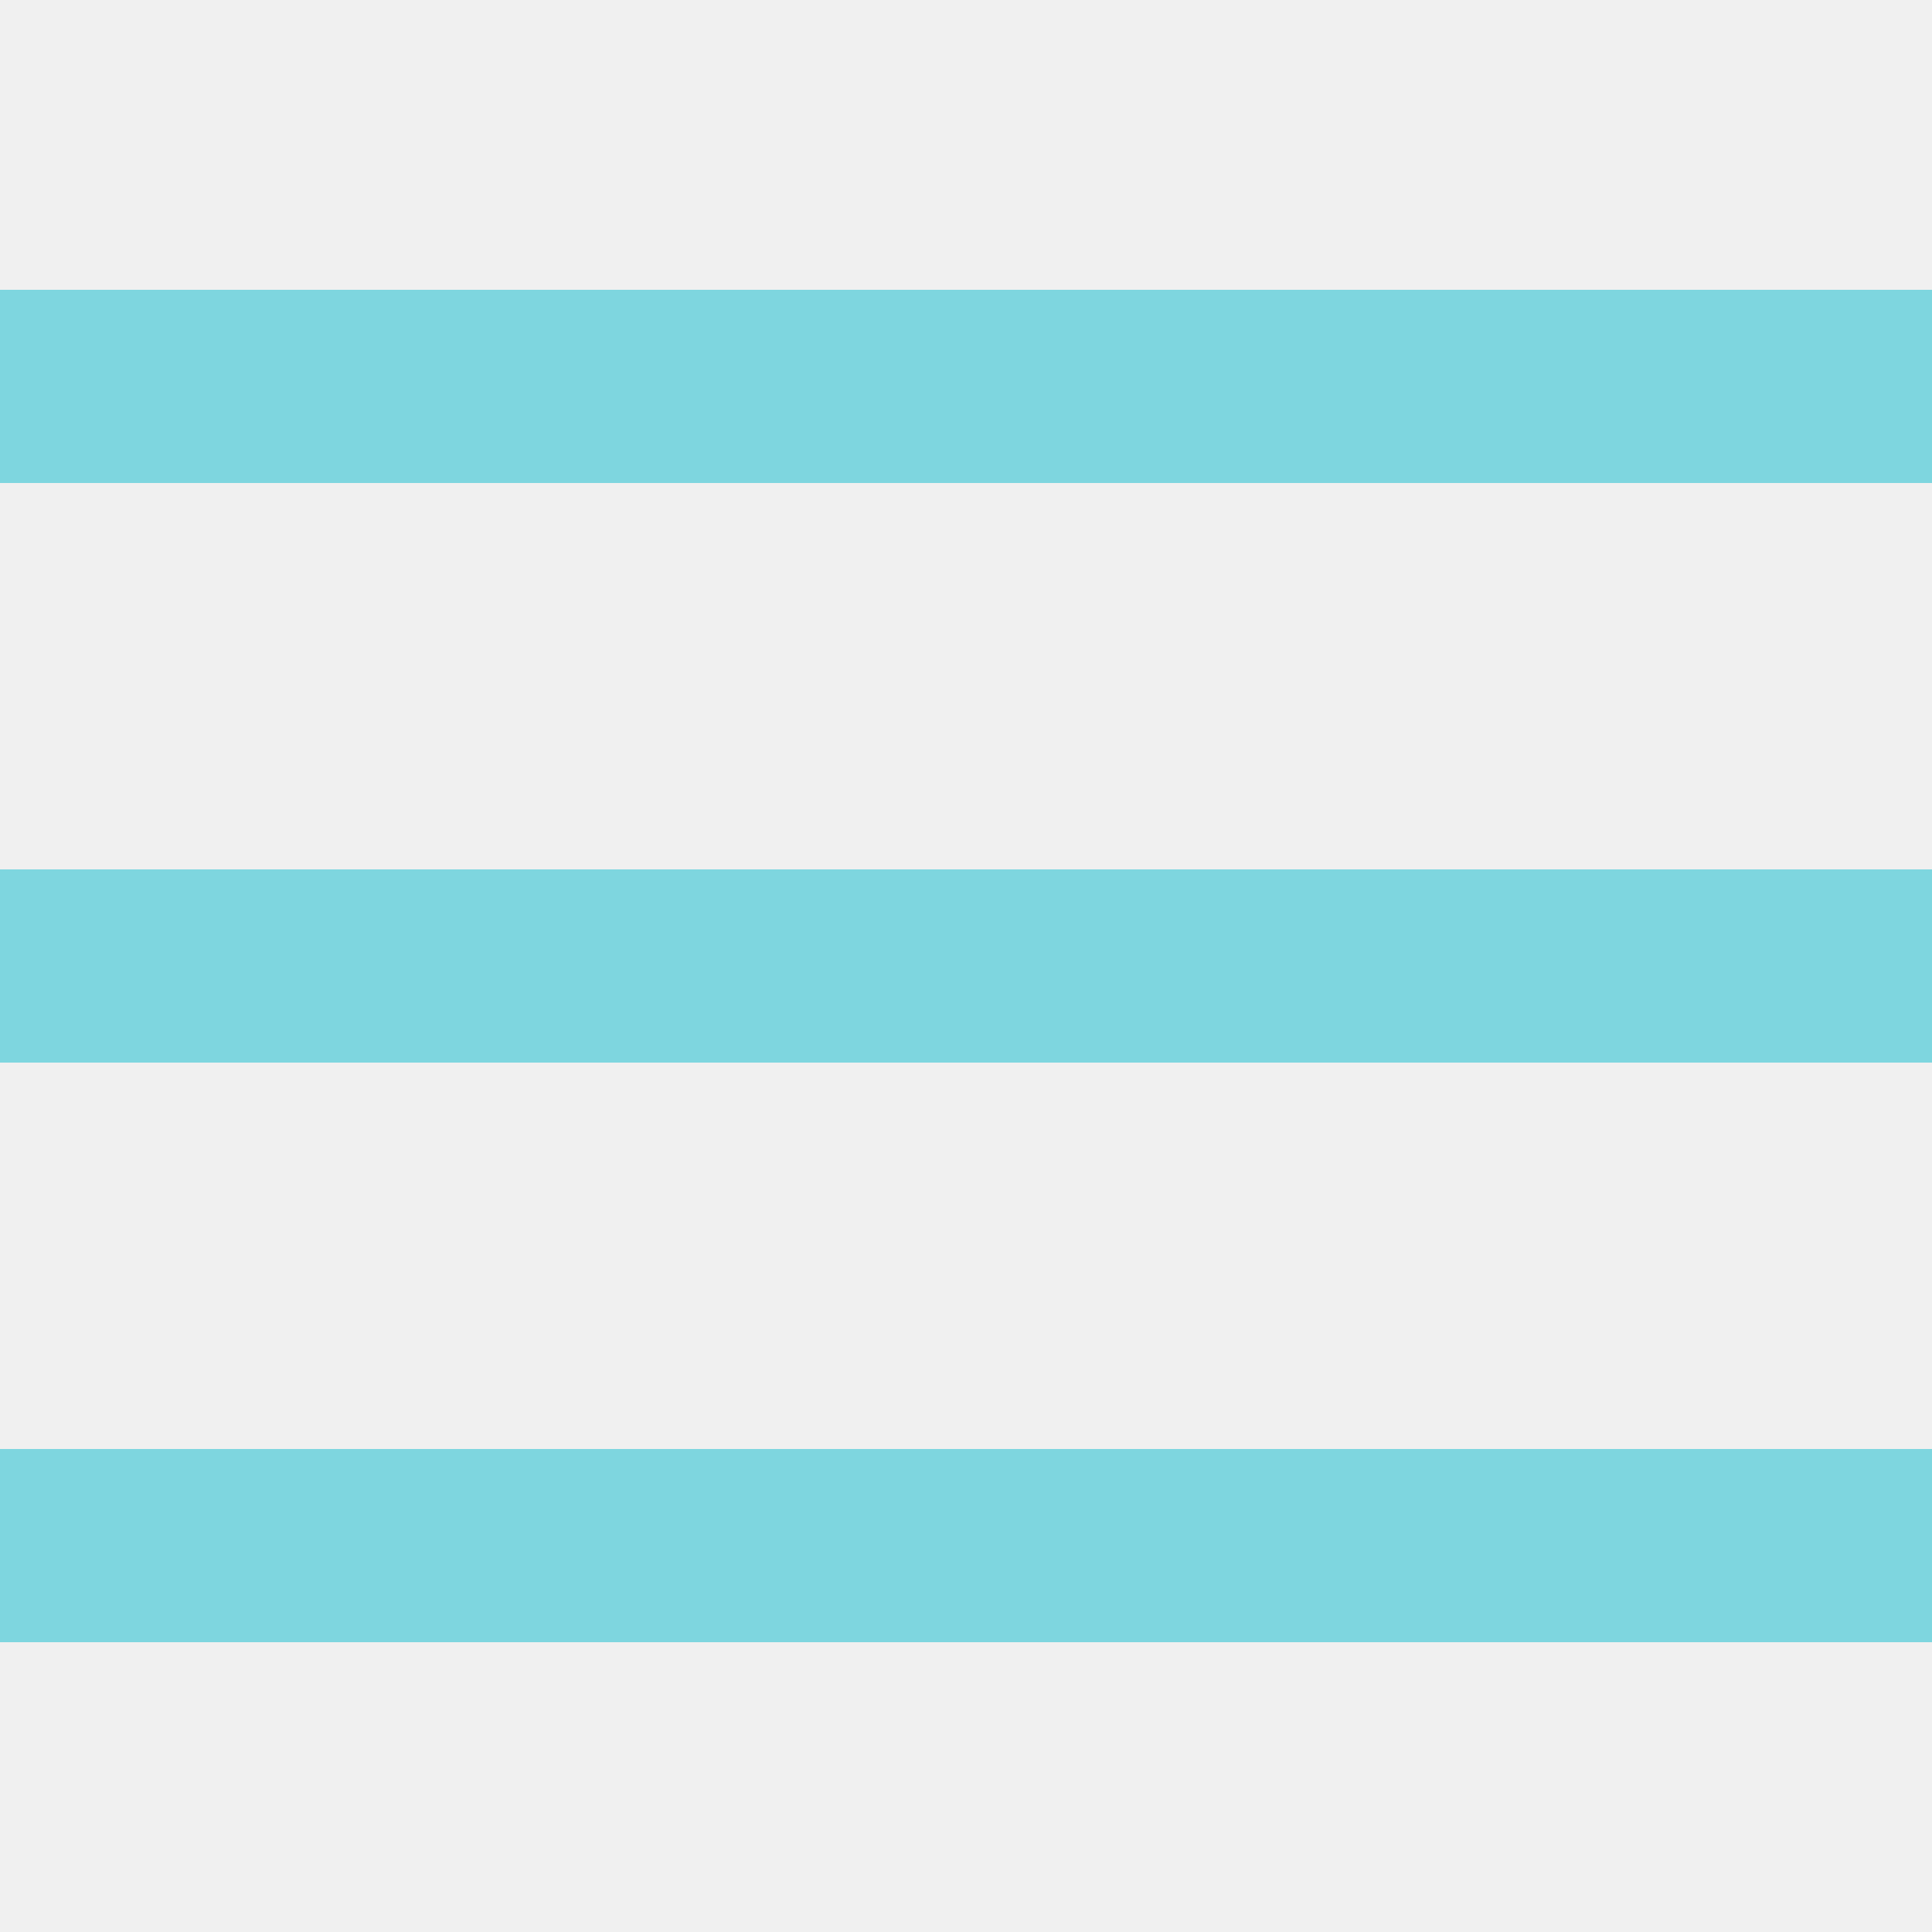
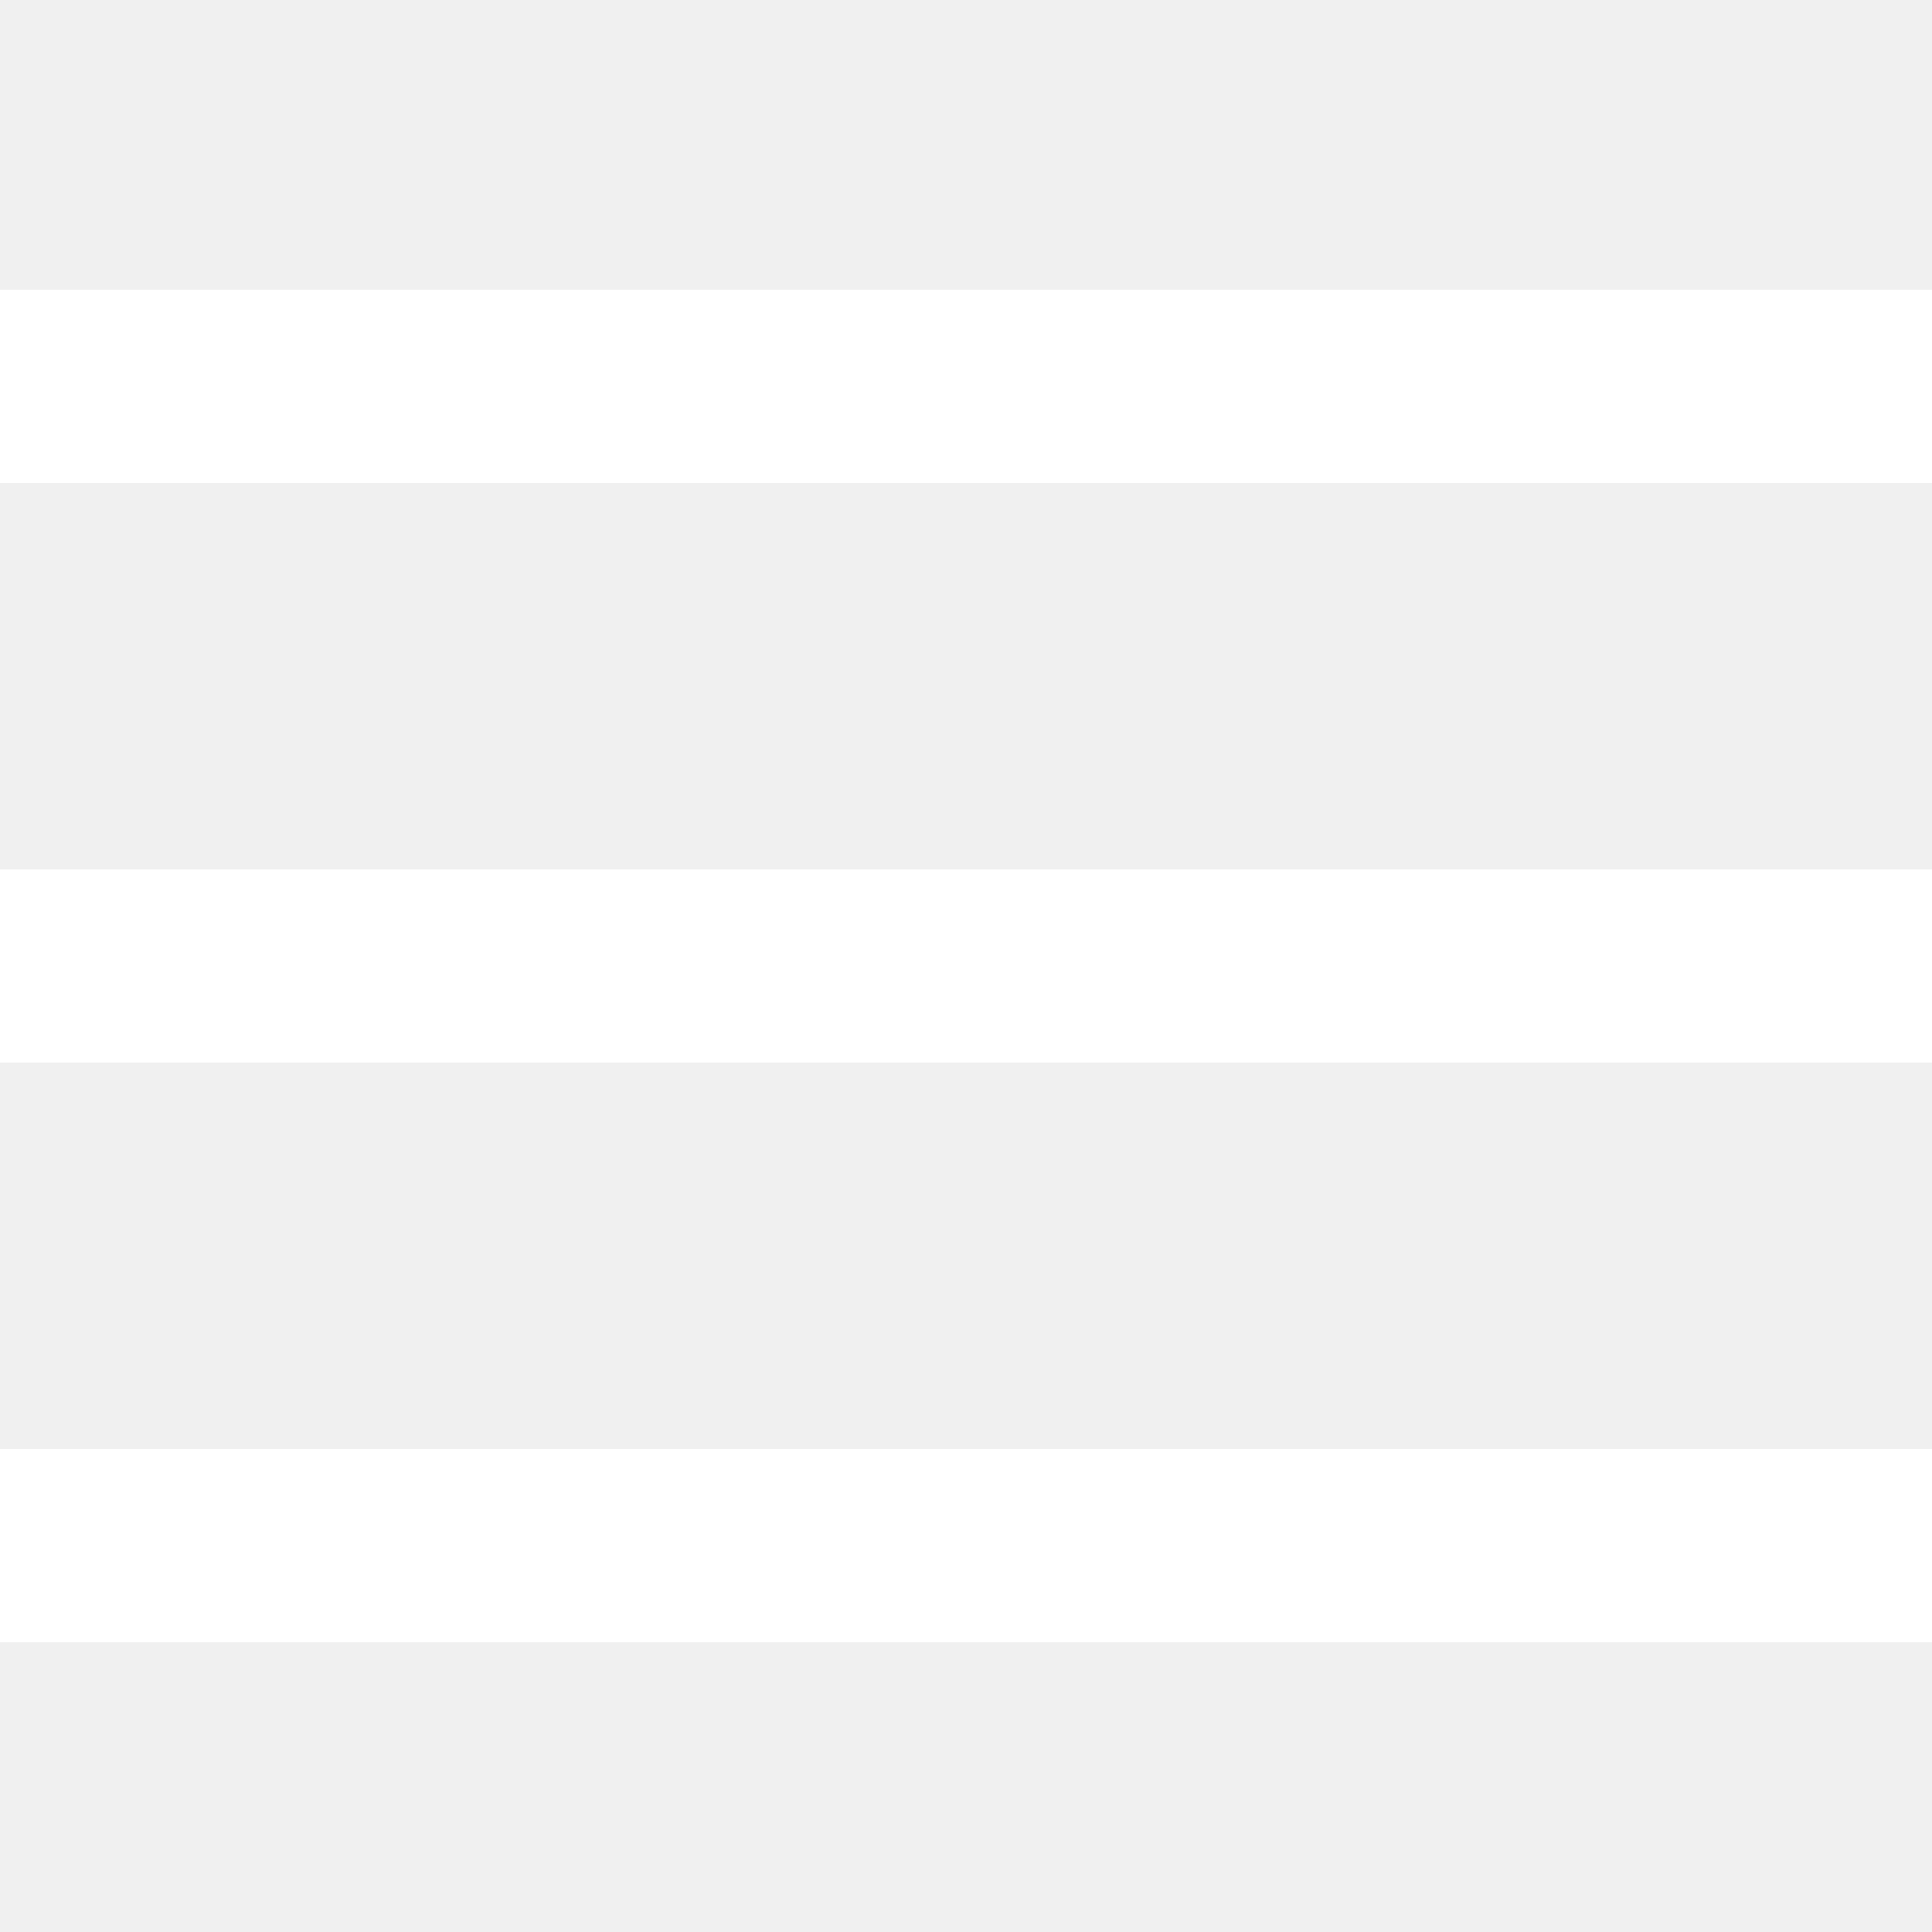
<svg xmlns="http://www.w3.org/2000/svg" viewBox="0 0 50 50" width="30px">
-   <path fill="#7ed6df" d="M 0 7.5 L 0 12.5 L 50 12.5 L 50 7.5 L 0 7.5 z M 0 22.5 L 0 27.5 L 50 27.5 L 50 22.5 L 0 22.5 z M 0 37.5 L 0 42.5 L 50 42.5 L 50 37.5 L 0 37.5 z" />
+   <path fill="white" d="M 0 7.5 L 0 12.5 L 50 12.5 L 50 7.5 L 0 7.5 z M 0 22.5 L 0 27.5 L 50 27.5 L 50 22.5 L 0 22.5 z M 0 37.5 L 0 42.5 L 50 42.5 L 50 37.5 L 0 37.5 z" />
</svg>
